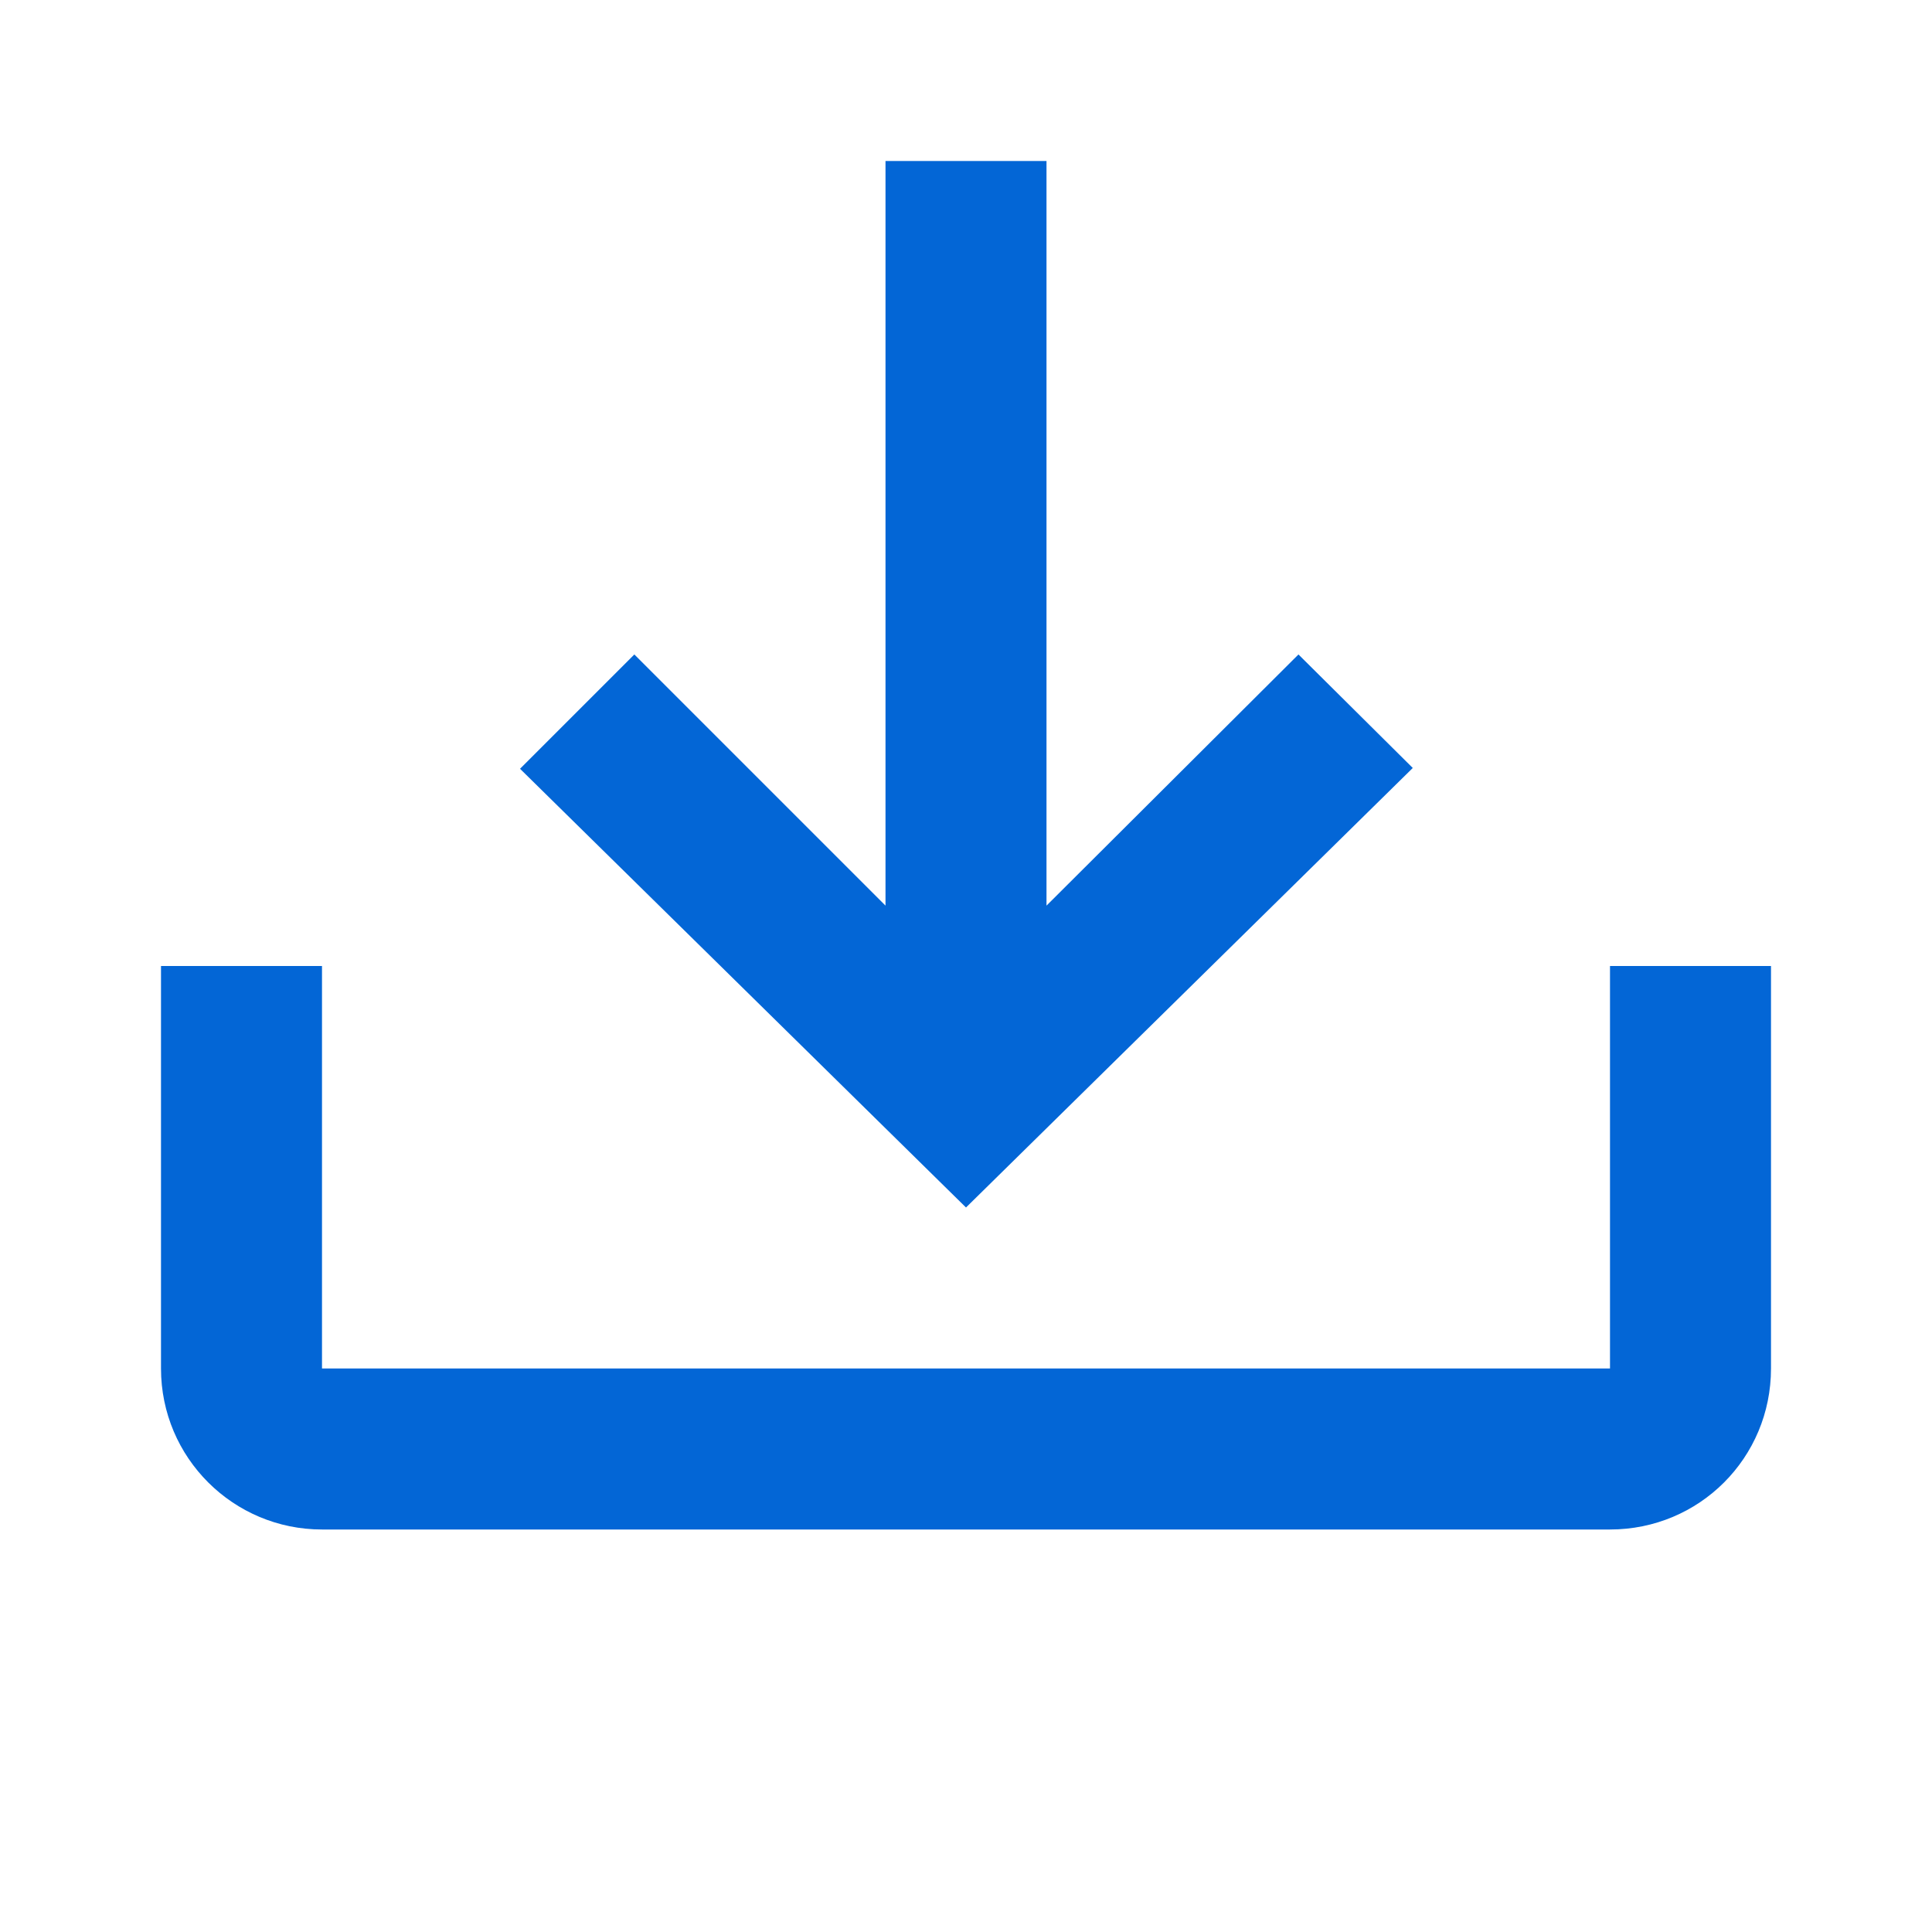
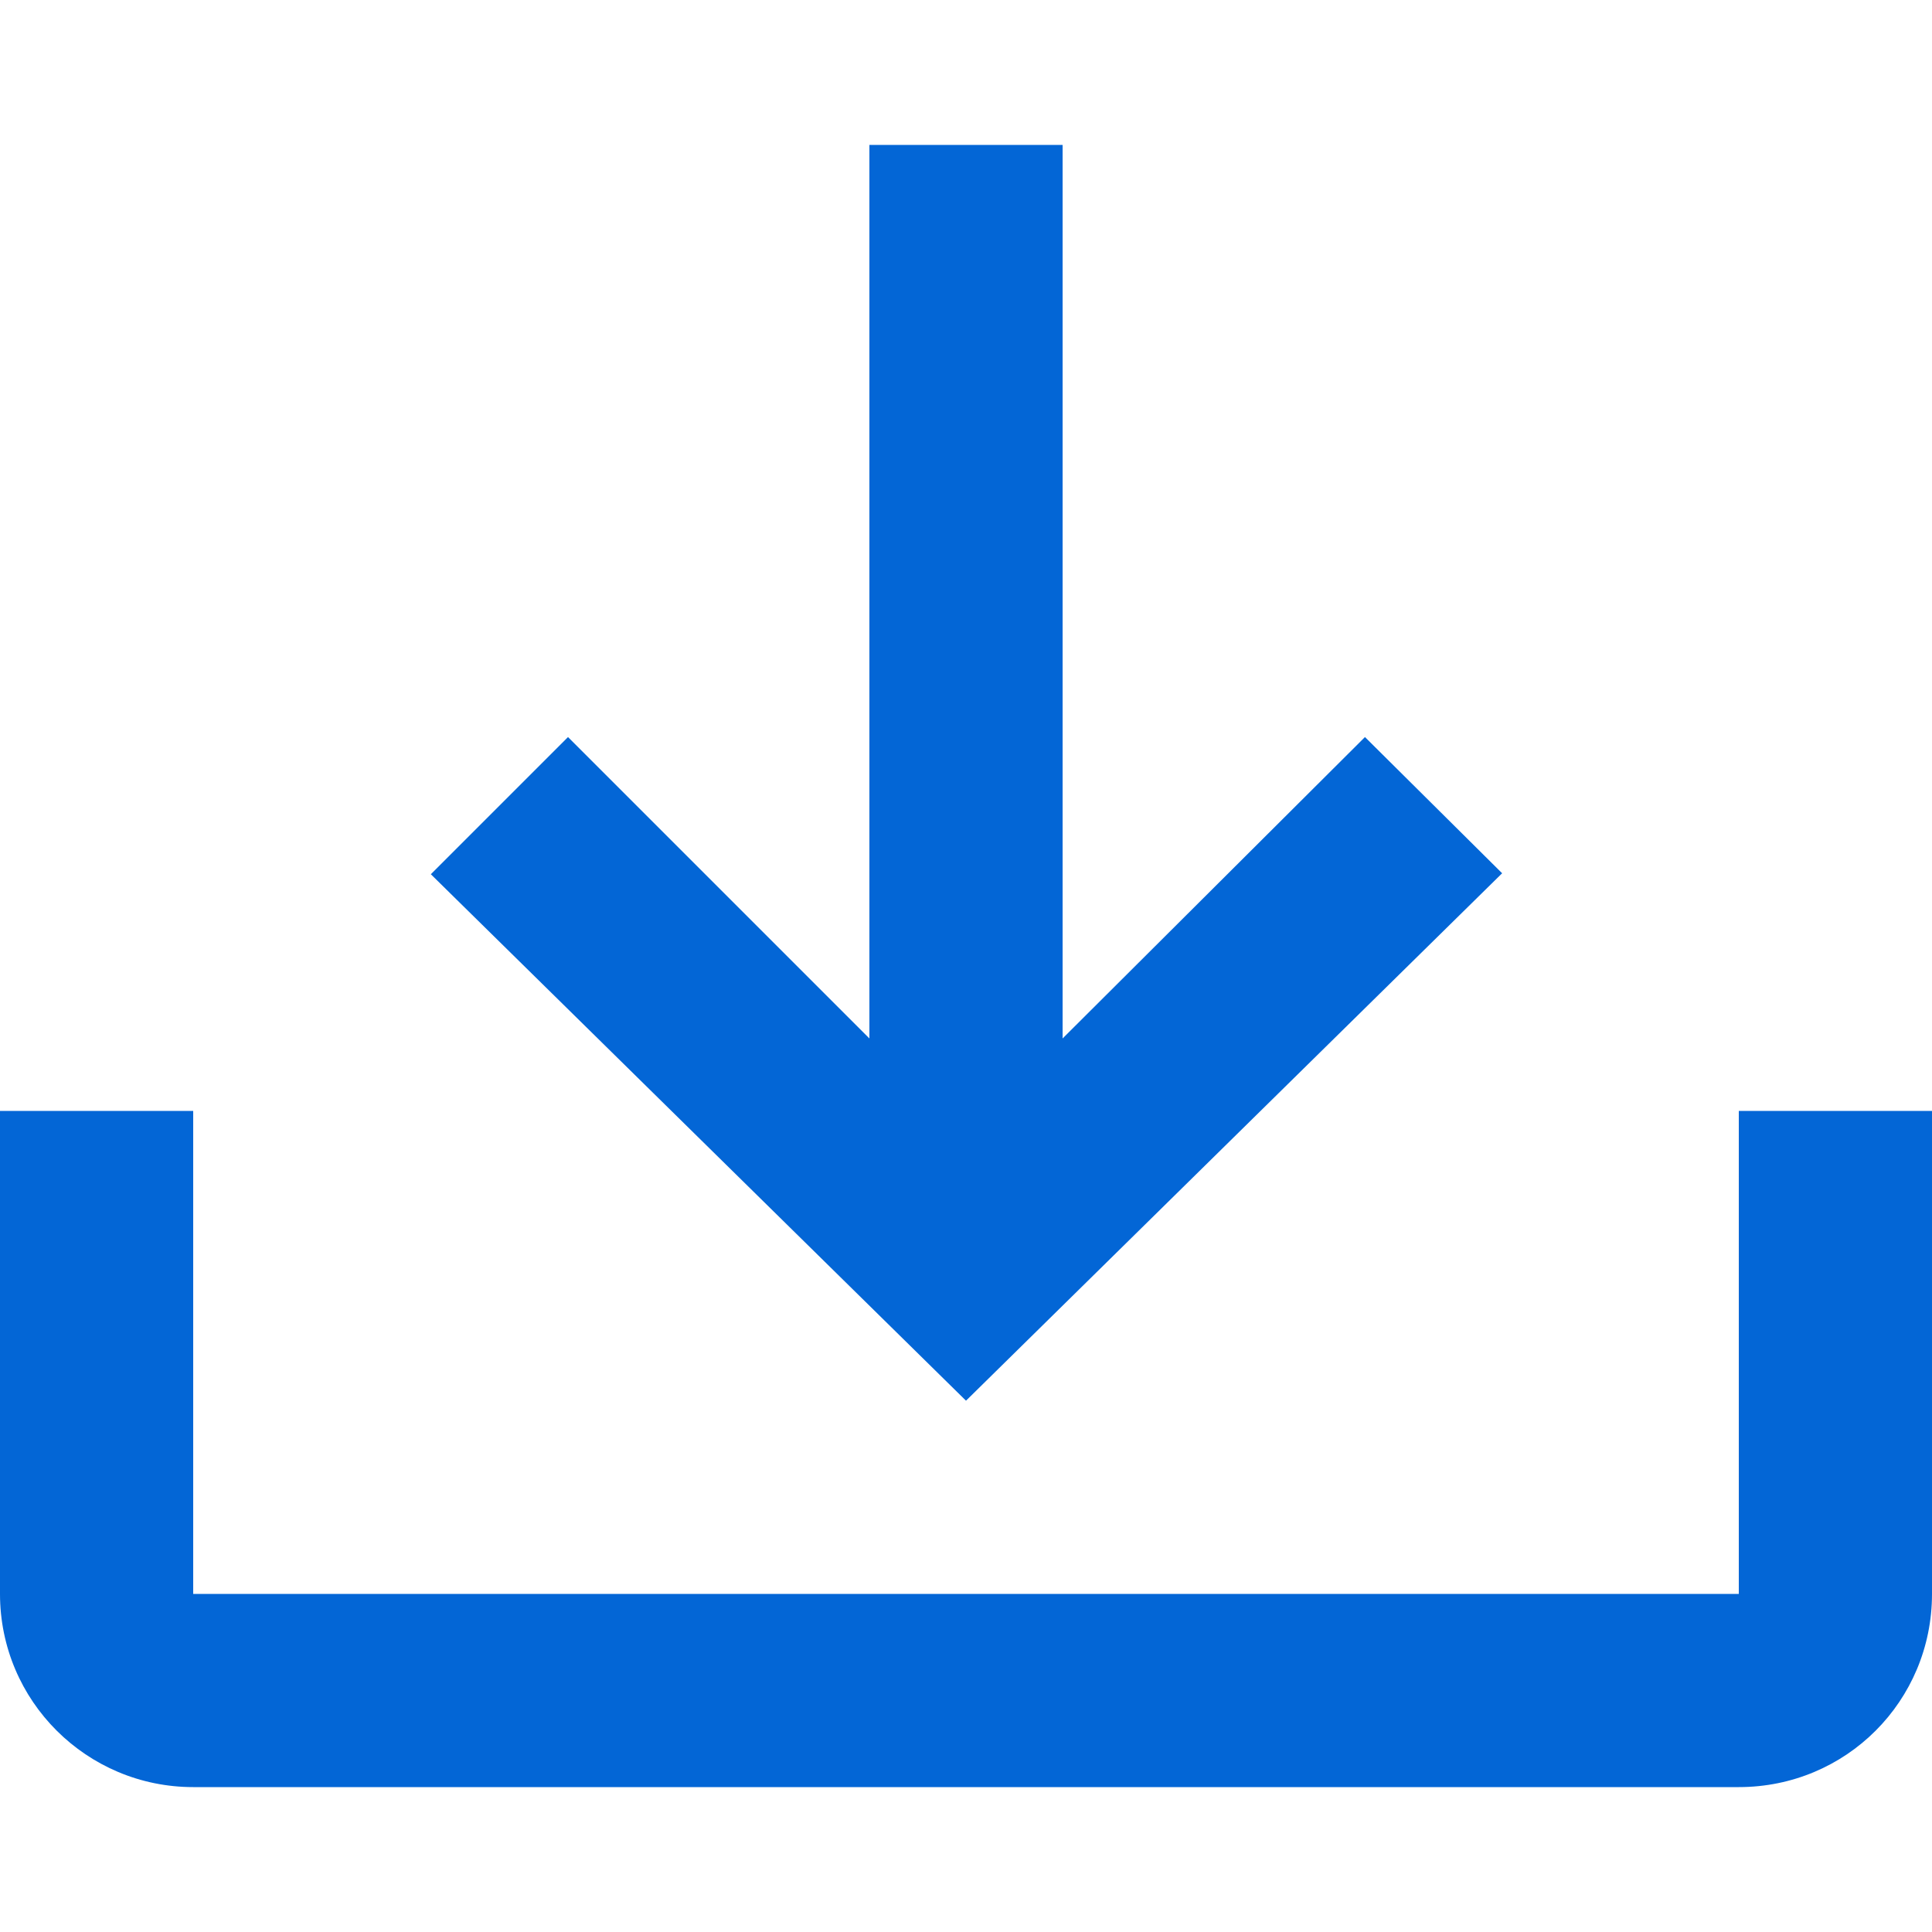
- <svg xmlns="http://www.w3.org/2000/svg" version="1.1" width="24" height="24" viewBox="0 0 24 24" id="svg867">
+ <svg xmlns="http://www.w3.org/2000/svg" version="1.1" width="20" height="20" viewBox="0 0 20 20" id="svg867">
  <defs id="defs871" />
-   <path d="M2 12H4V17H20V12H22V17C22 18.11 21.11 19 20 19H4C2.9 19 2 18.11 2 17V12M12 15L17.55 9.54L16.13 8.13L13 11.25V2H11V11.25L7.88 8.13L6.46 9.55L12 15Z" id="path865" style="fill:#0366d6;fill-opacity:1" />
+   <path d="m 0,11.5 h 2 v 5 h 16 v -5 h 2 v 5 c 0,1.11 -0.89,2 -2,2 H 2 c -1.1,0 -2,-0.89 -2,-2 v -5 m 10,3 L 15.55,9.04 14.13,7.63 11,10.75 V 1.5 H 9 v 9.25 L 5.88,7.63 4.46,9.05 Z" id="path865" style="fill:#0366d6;fill-opacity:1" />
</svg>
